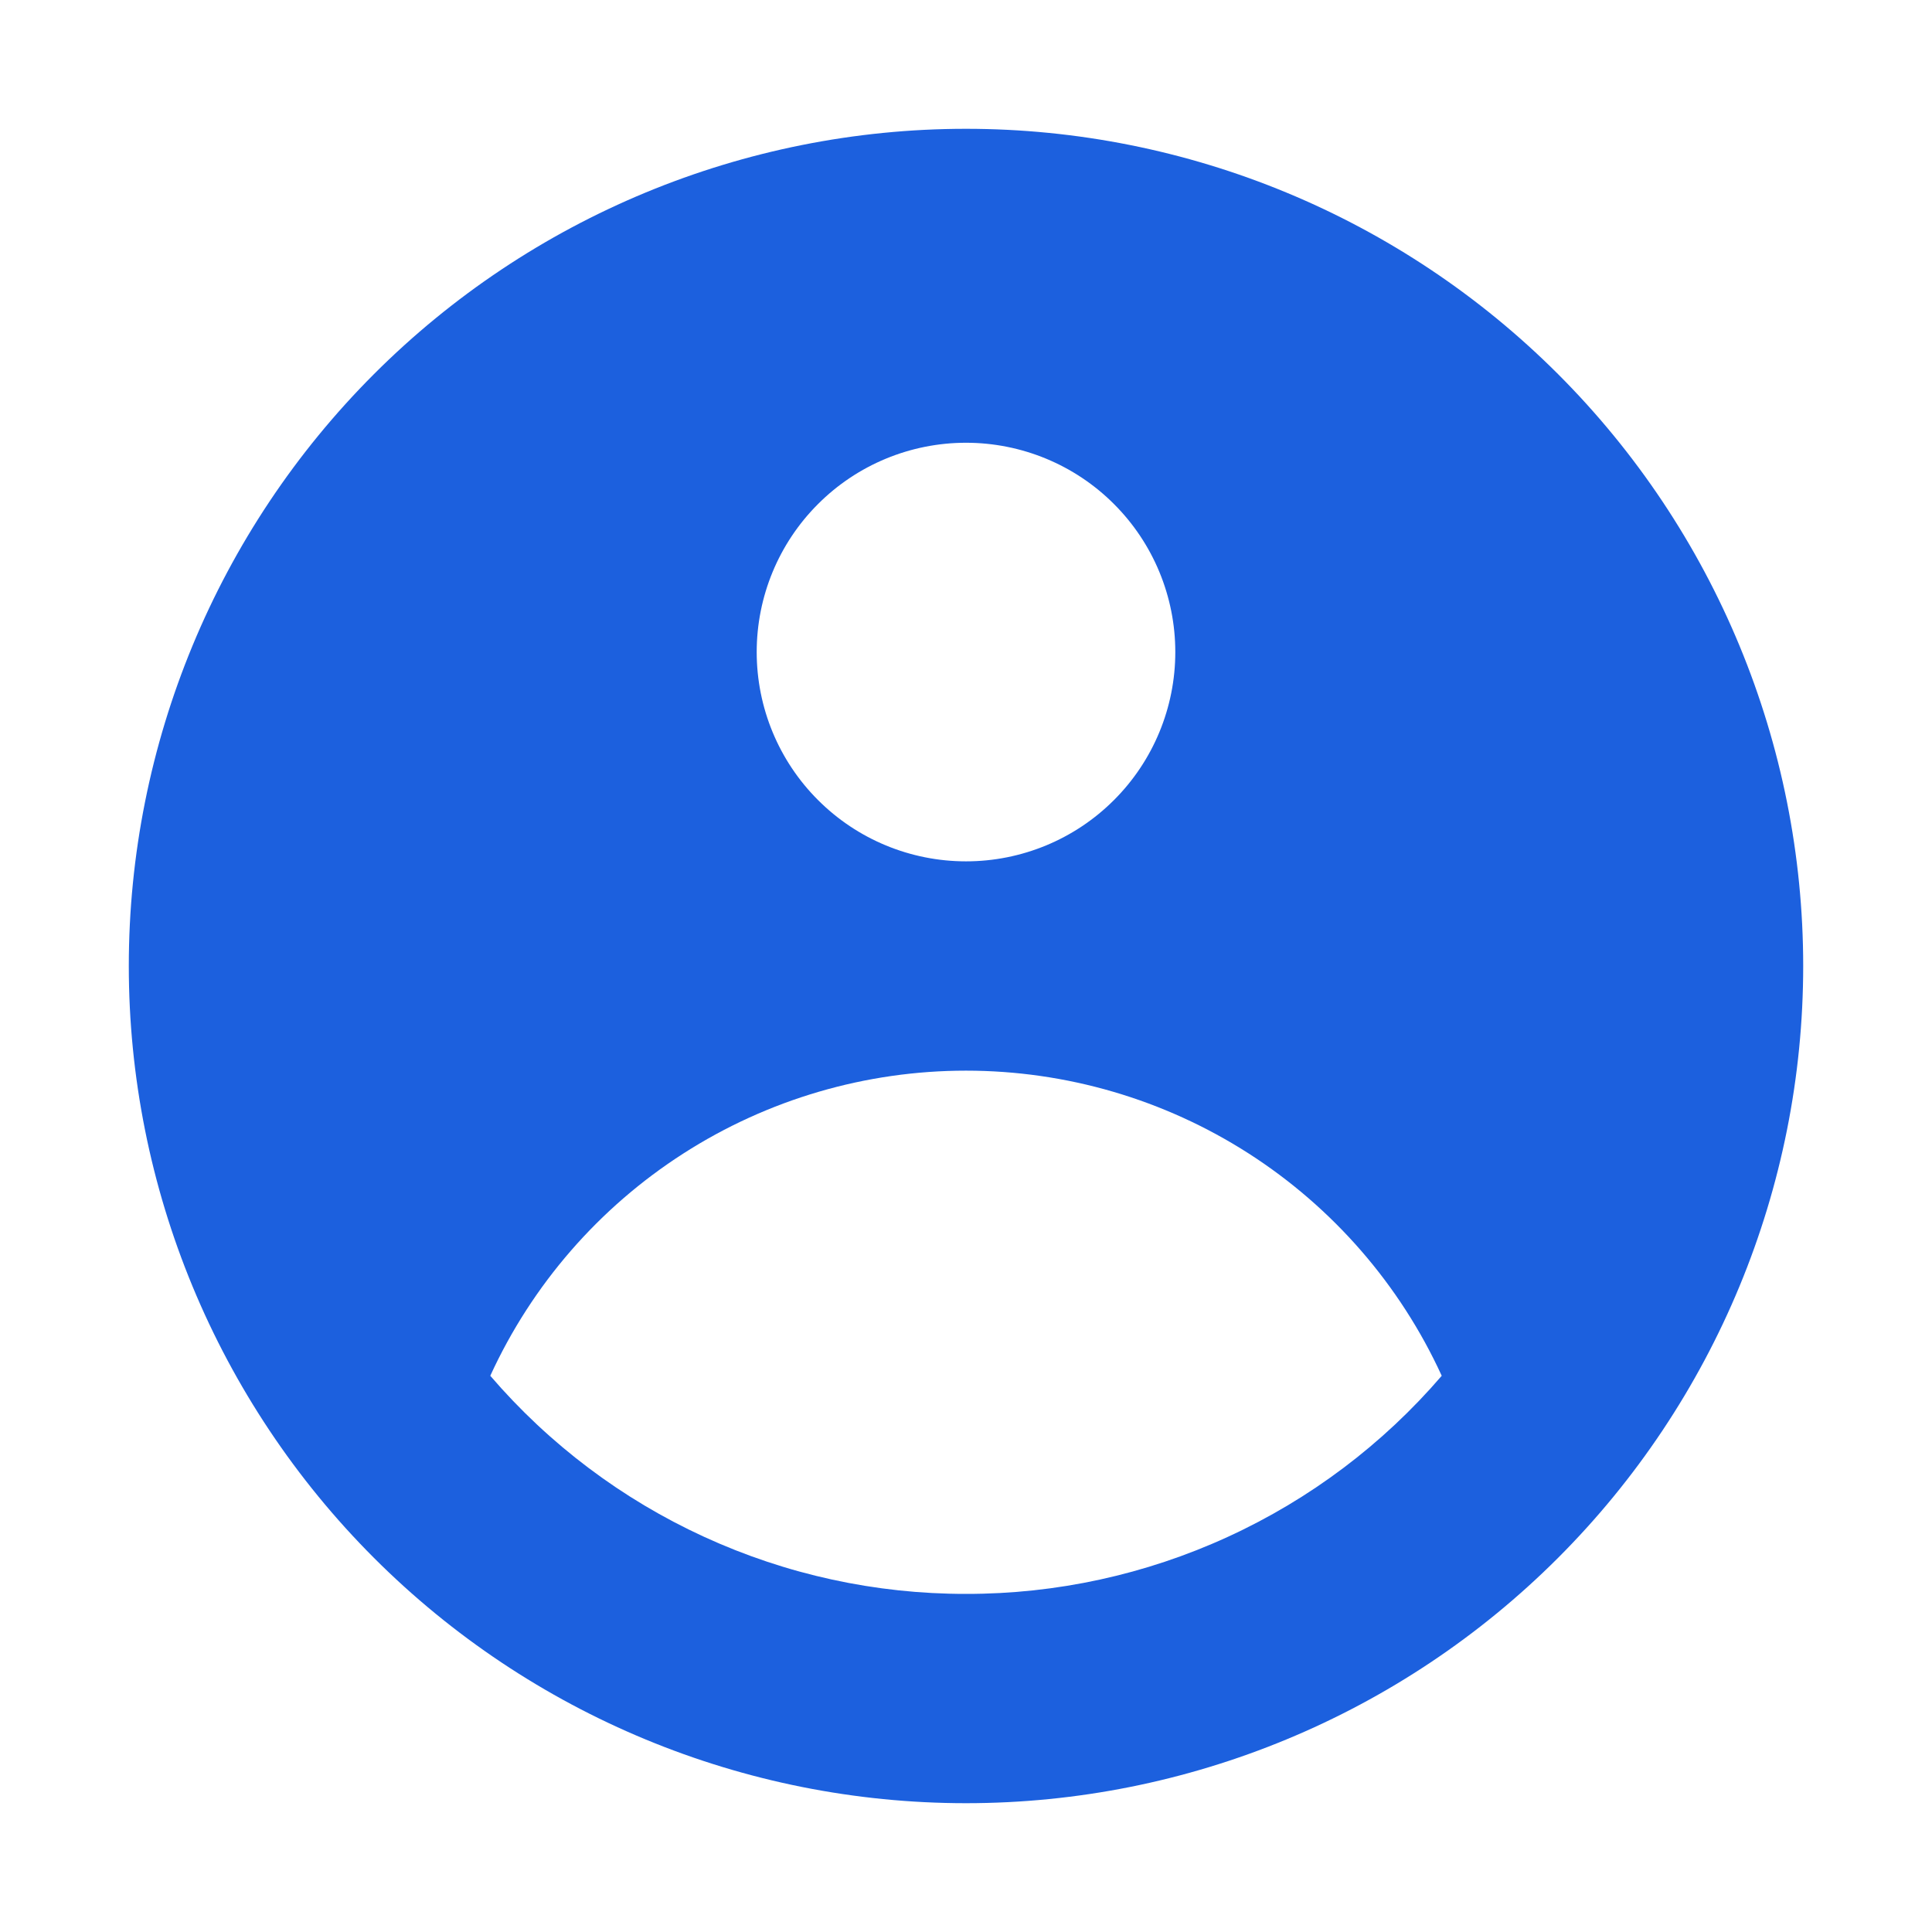
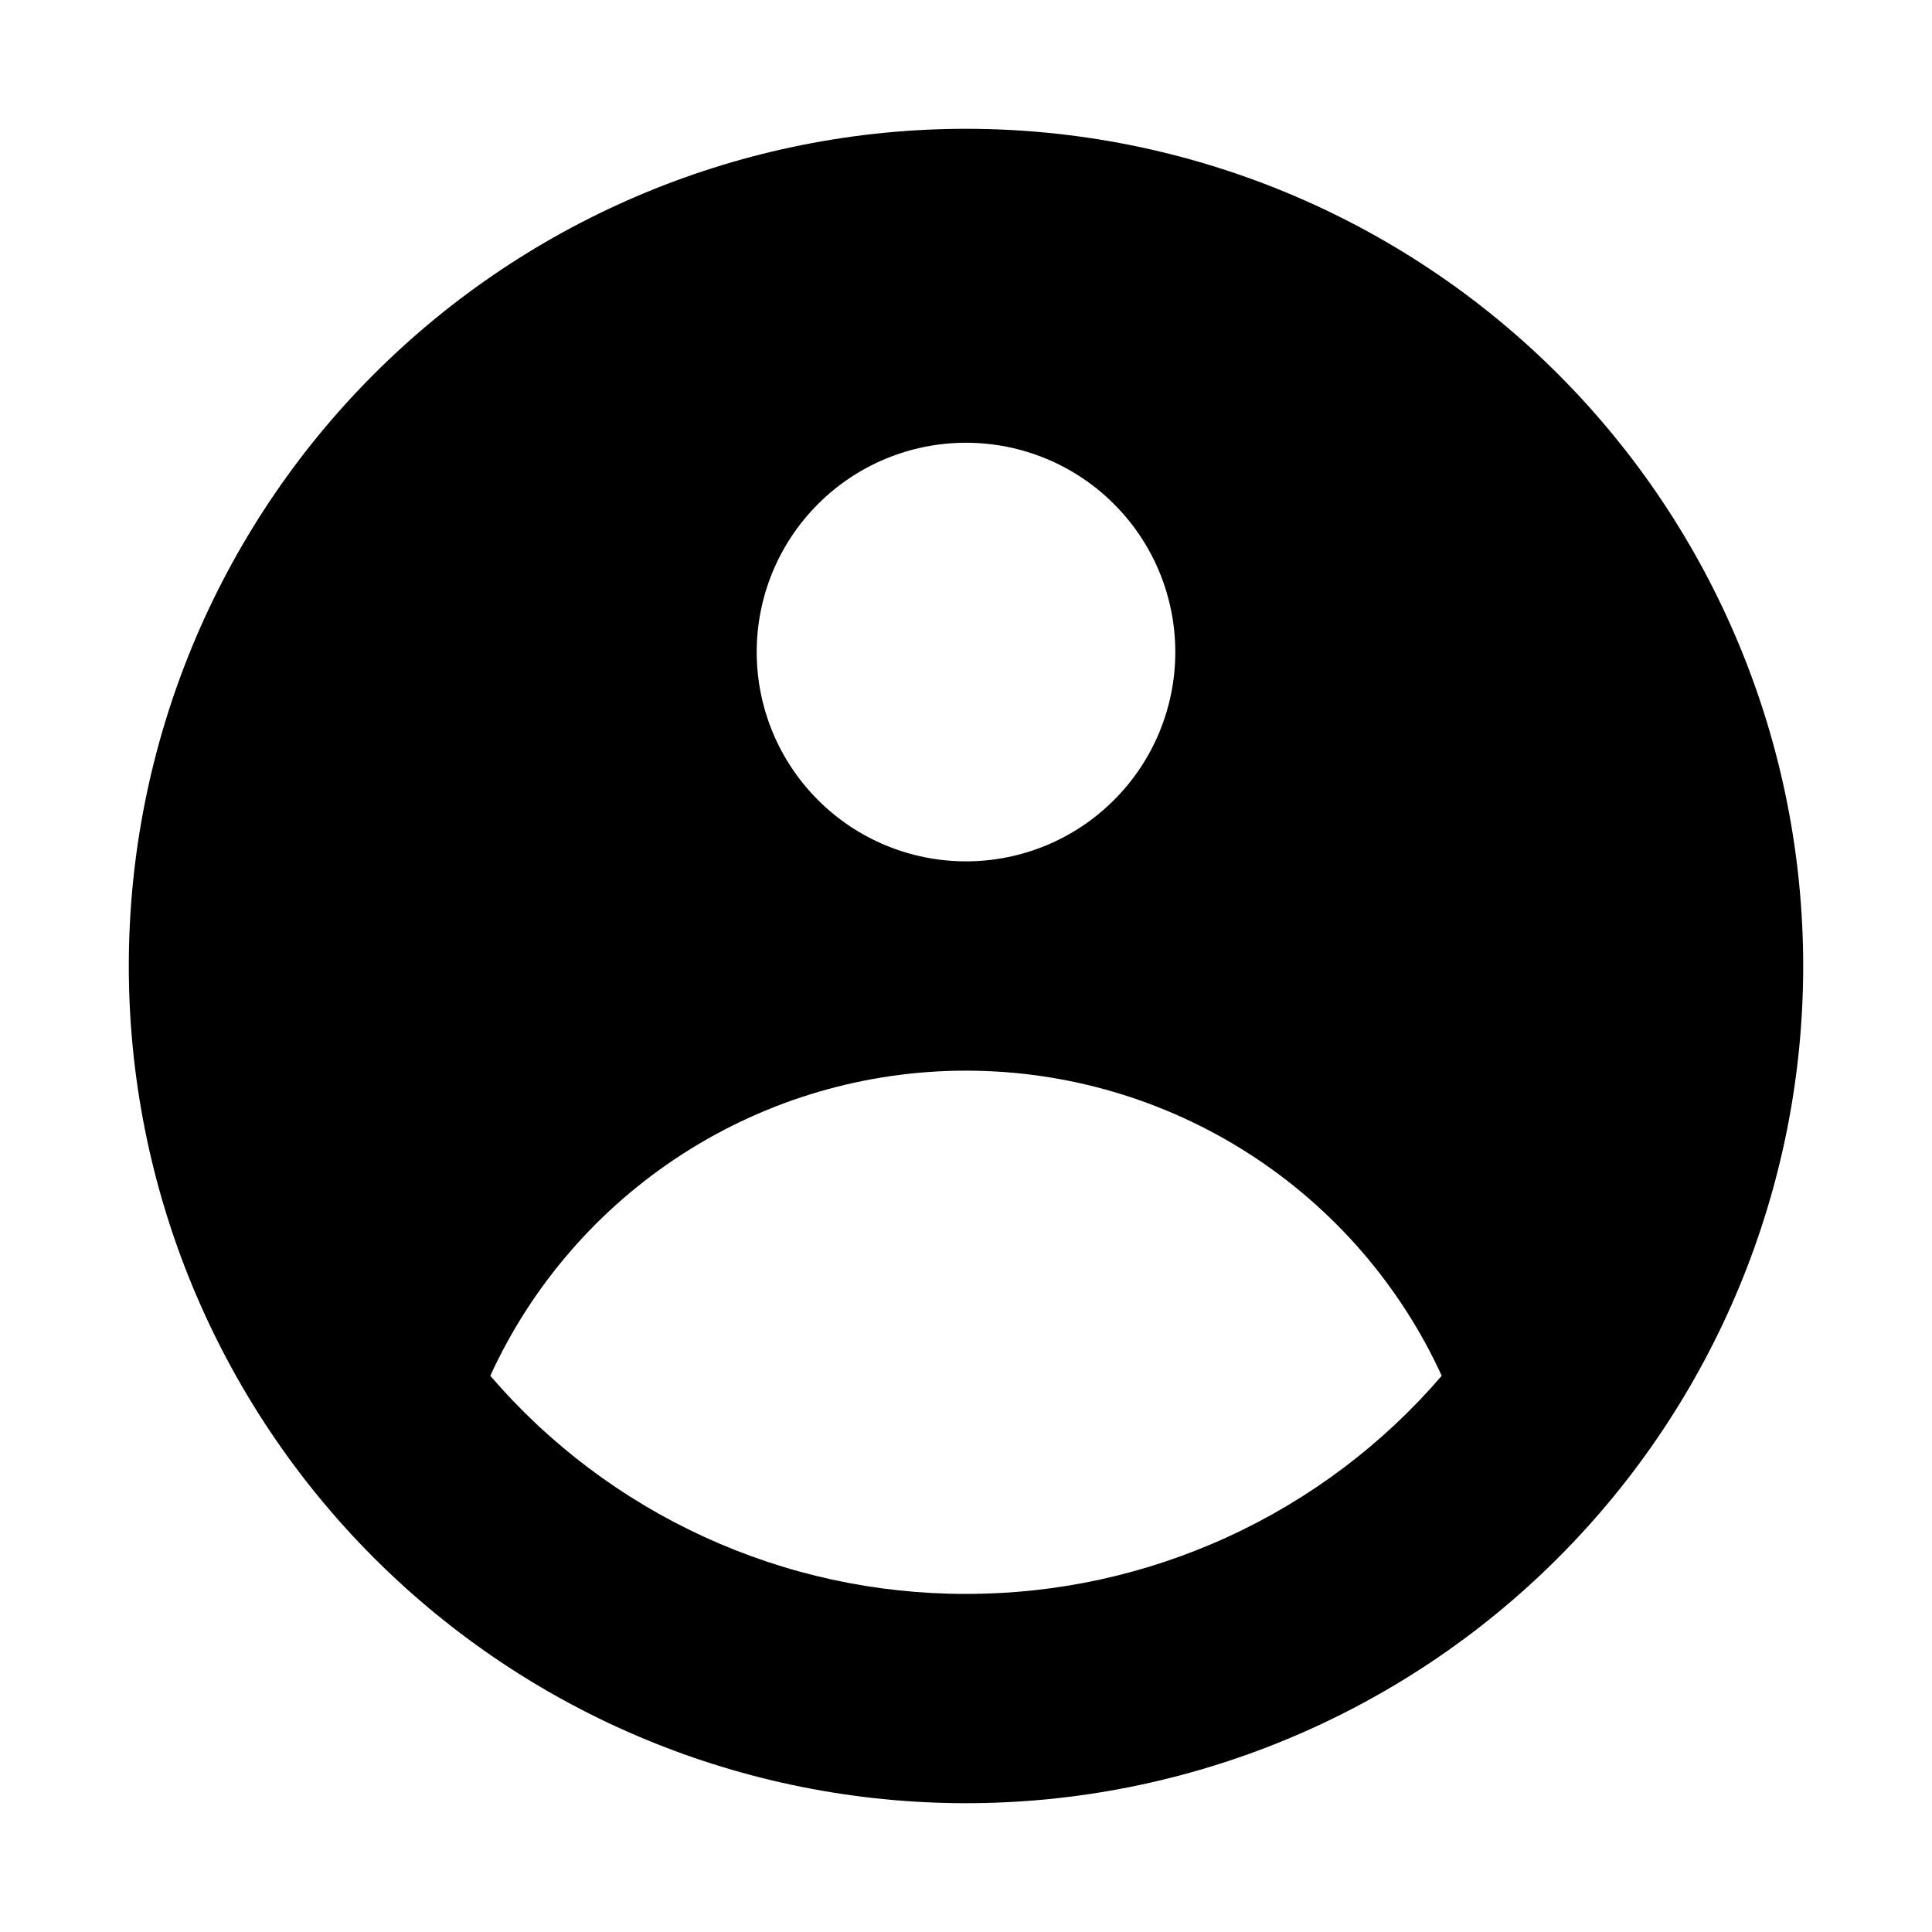
<svg xmlns="http://www.w3.org/2000/svg" width="30" height="30" viewBox="0 0 30 30" fill="none">
-   <path fill-rule="evenodd" clip-rule="evenodd" d="M28 15C28 18.448 26.63 21.754 24.192 24.192C21.754 26.63 18.448 28 15 28C11.552 28 8.246 26.63 5.808 24.192C3.37 21.754 2 18.448 2 15C2 11.552 3.37 8.246 5.808 5.808C8.246 3.37 11.552 2 15 2C18.448 2 21.754 3.37 24.192 5.808C26.63 8.246 28 11.552 28 15ZM18.25 10.125C18.25 10.987 17.908 11.814 17.298 12.423C16.689 13.033 15.862 13.375 15 13.375C14.138 13.375 13.311 13.033 12.702 12.423C12.092 11.814 11.75 10.987 11.75 10.125C11.75 9.263 12.092 8.436 12.702 7.827C13.311 7.217 14.138 6.875 15 6.875C15.862 6.875 16.689 7.217 17.298 7.827C17.908 8.436 18.25 9.263 18.25 10.125ZM15 16.625C13.444 16.625 11.921 17.071 10.612 17.911C9.302 18.751 8.261 19.949 7.613 21.363C8.527 22.427 9.661 23.281 10.936 23.865C12.211 24.45 13.597 24.752 15 24.75C16.403 24.752 17.789 24.45 19.064 23.865C20.339 23.281 21.473 22.427 22.387 21.363C21.739 19.949 20.698 18.751 19.389 17.911C18.079 17.071 16.556 16.625 15 16.625Z" fill="#1C60DE" />
+   <path fill-rule="evenodd" clip-rule="evenodd" d="M28 15C28 18.448 26.63 21.754 24.192 24.192C21.754 26.63 18.448 28 15 28C11.552 28 8.246 26.63 5.808 24.192C3.37 21.754 2 18.448 2 15C2 11.552 3.37 8.246 5.808 5.808C8.246 3.37 11.552 2 15 2C18.448 2 21.754 3.37 24.192 5.808C26.63 8.246 28 11.552 28 15ZM18.25 10.125C18.25 10.987 17.908 11.814 17.298 12.423C16.689 13.033 15.862 13.375 15 13.375C14.138 13.375 13.311 13.033 12.702 12.423C12.092 11.814 11.75 10.987 11.75 10.125C11.75 9.263 12.092 8.436 12.702 7.827C13.311 7.217 14.138 6.875 15 6.875C15.862 6.875 16.689 7.217 17.298 7.827C17.908 8.436 18.25 9.263 18.25 10.125ZM15 16.625C13.444 16.625 11.921 17.071 10.612 17.911C9.302 18.751 8.261 19.949 7.613 21.363C8.527 22.427 9.661 23.281 10.936 23.865C12.211 24.45 13.597 24.752 15 24.75C16.403 24.752 17.789 24.45 19.064 23.865C20.339 23.281 21.473 22.427 22.387 21.363C21.739 19.949 20.698 18.751 19.389 17.911C18.079 17.071 16.556 16.625 15 16.625Z" fill="currentColor" />
</svg>
